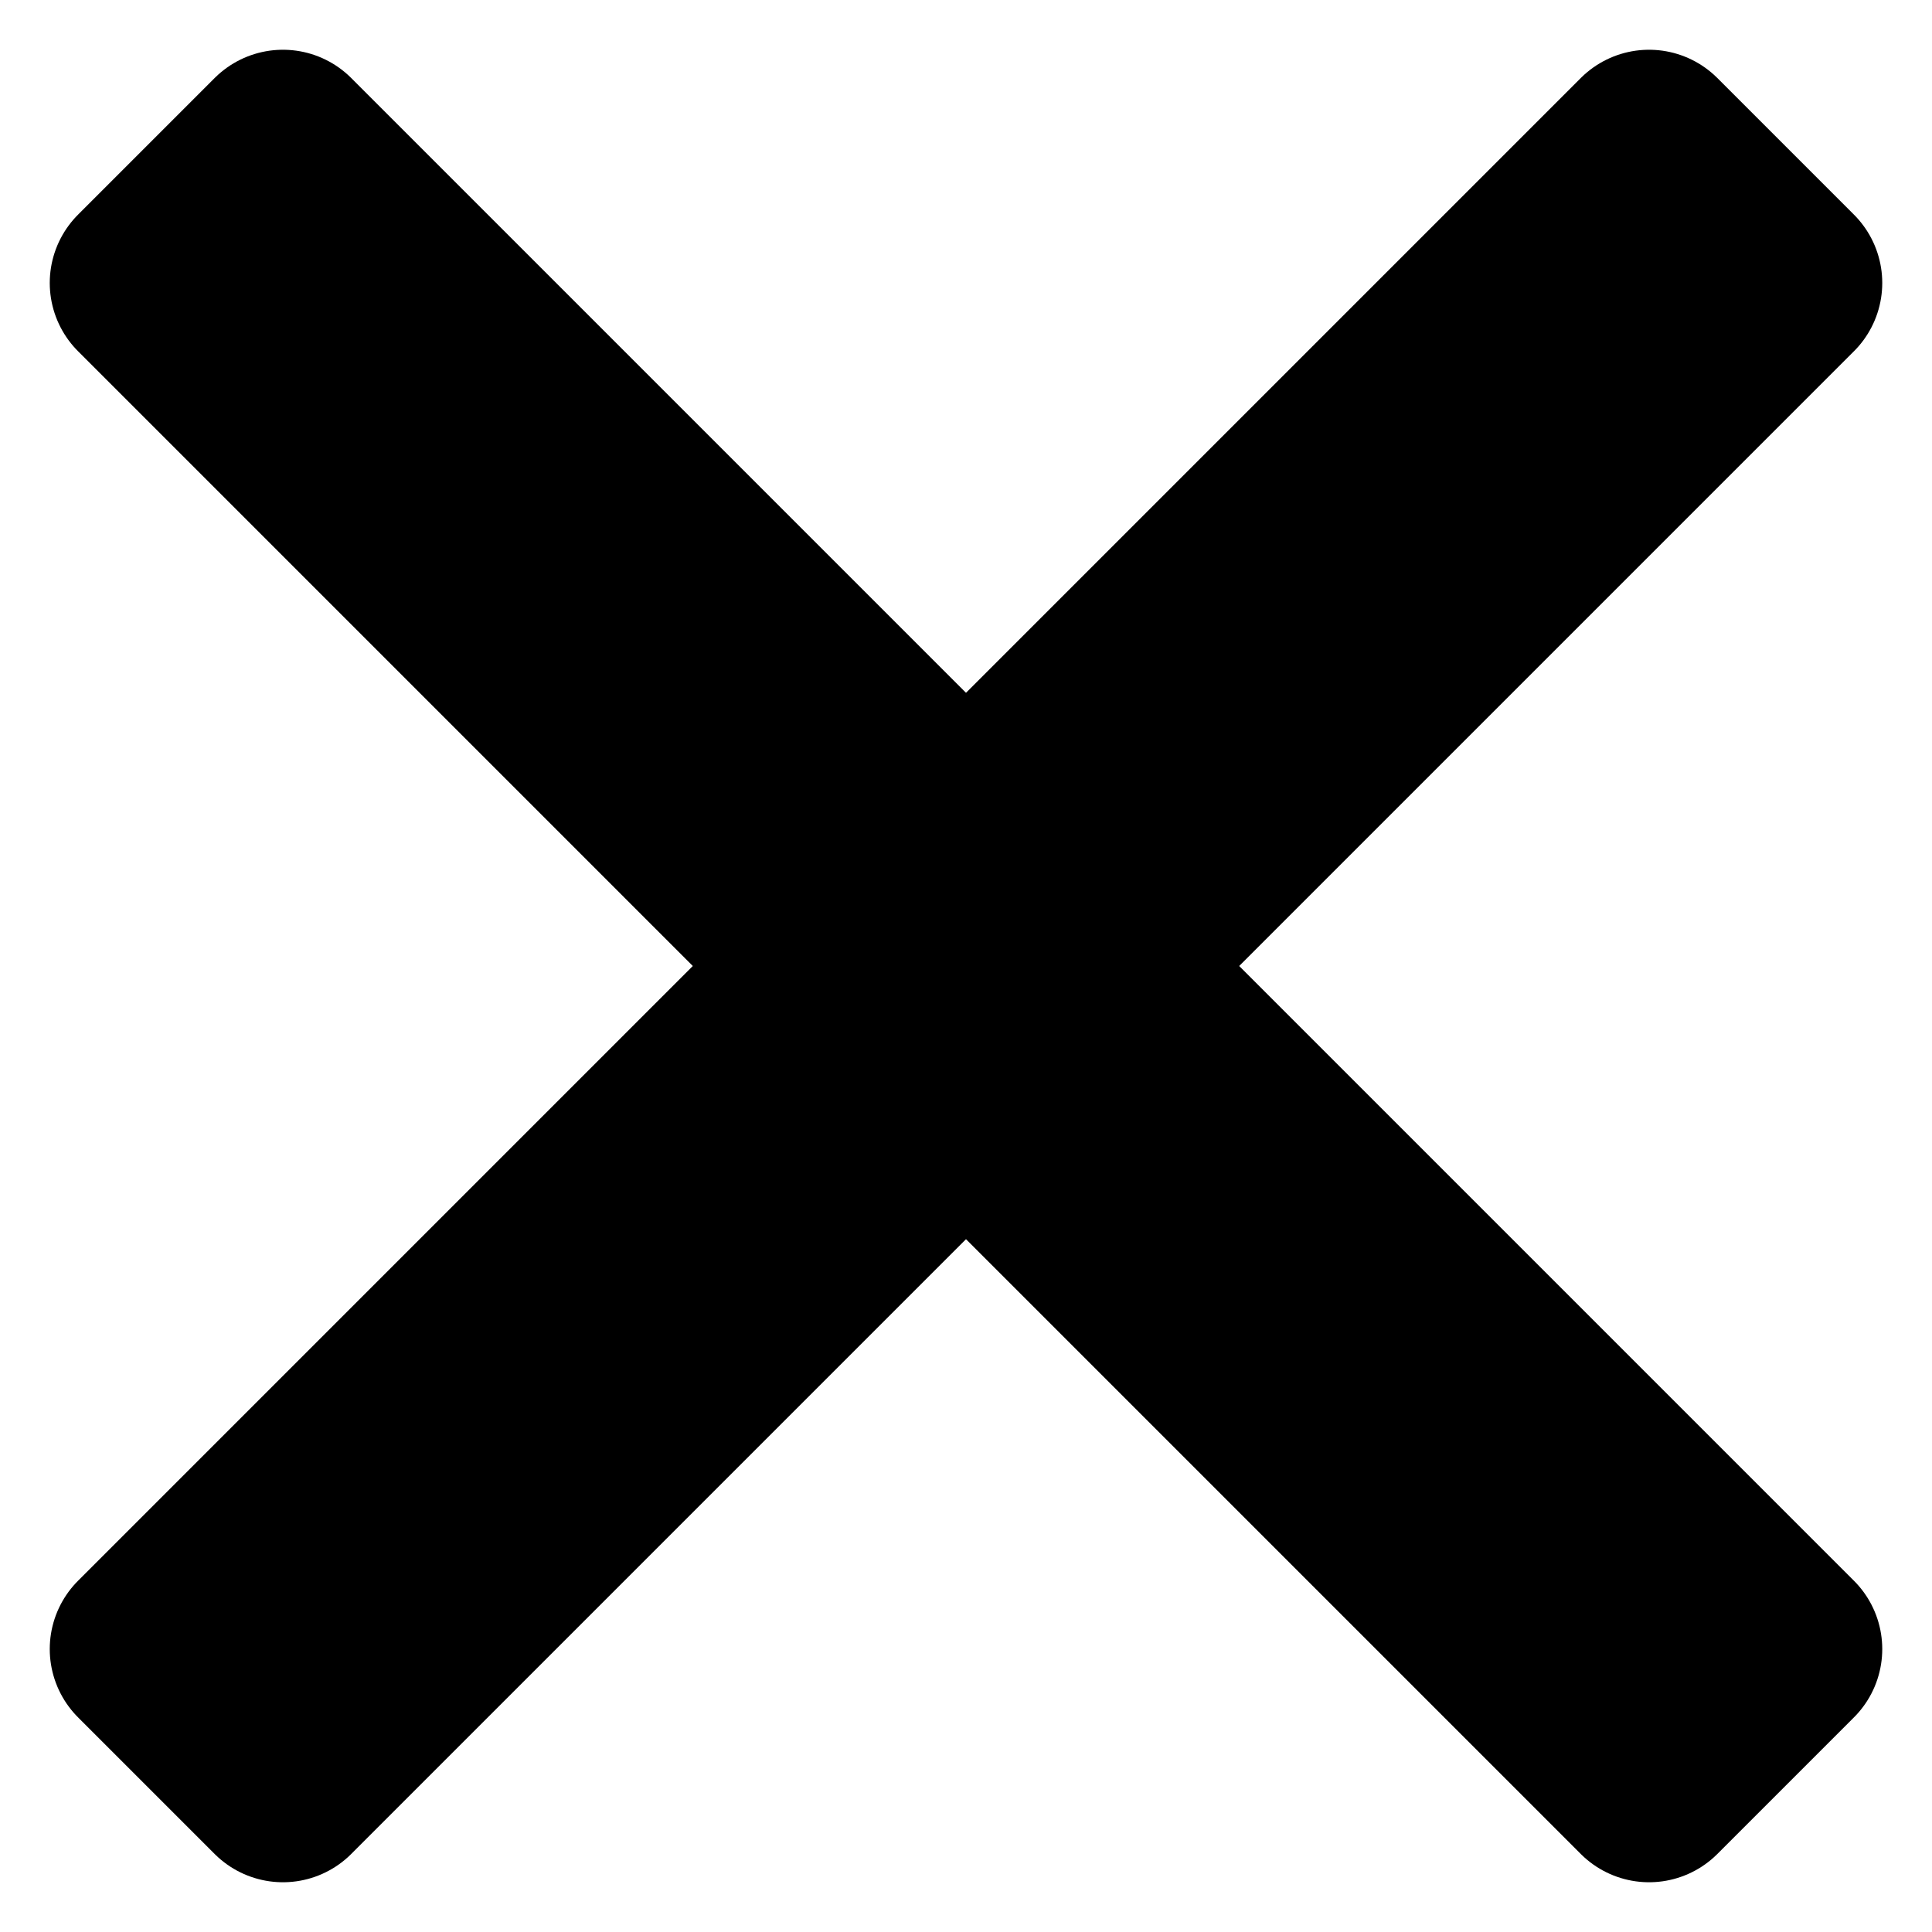
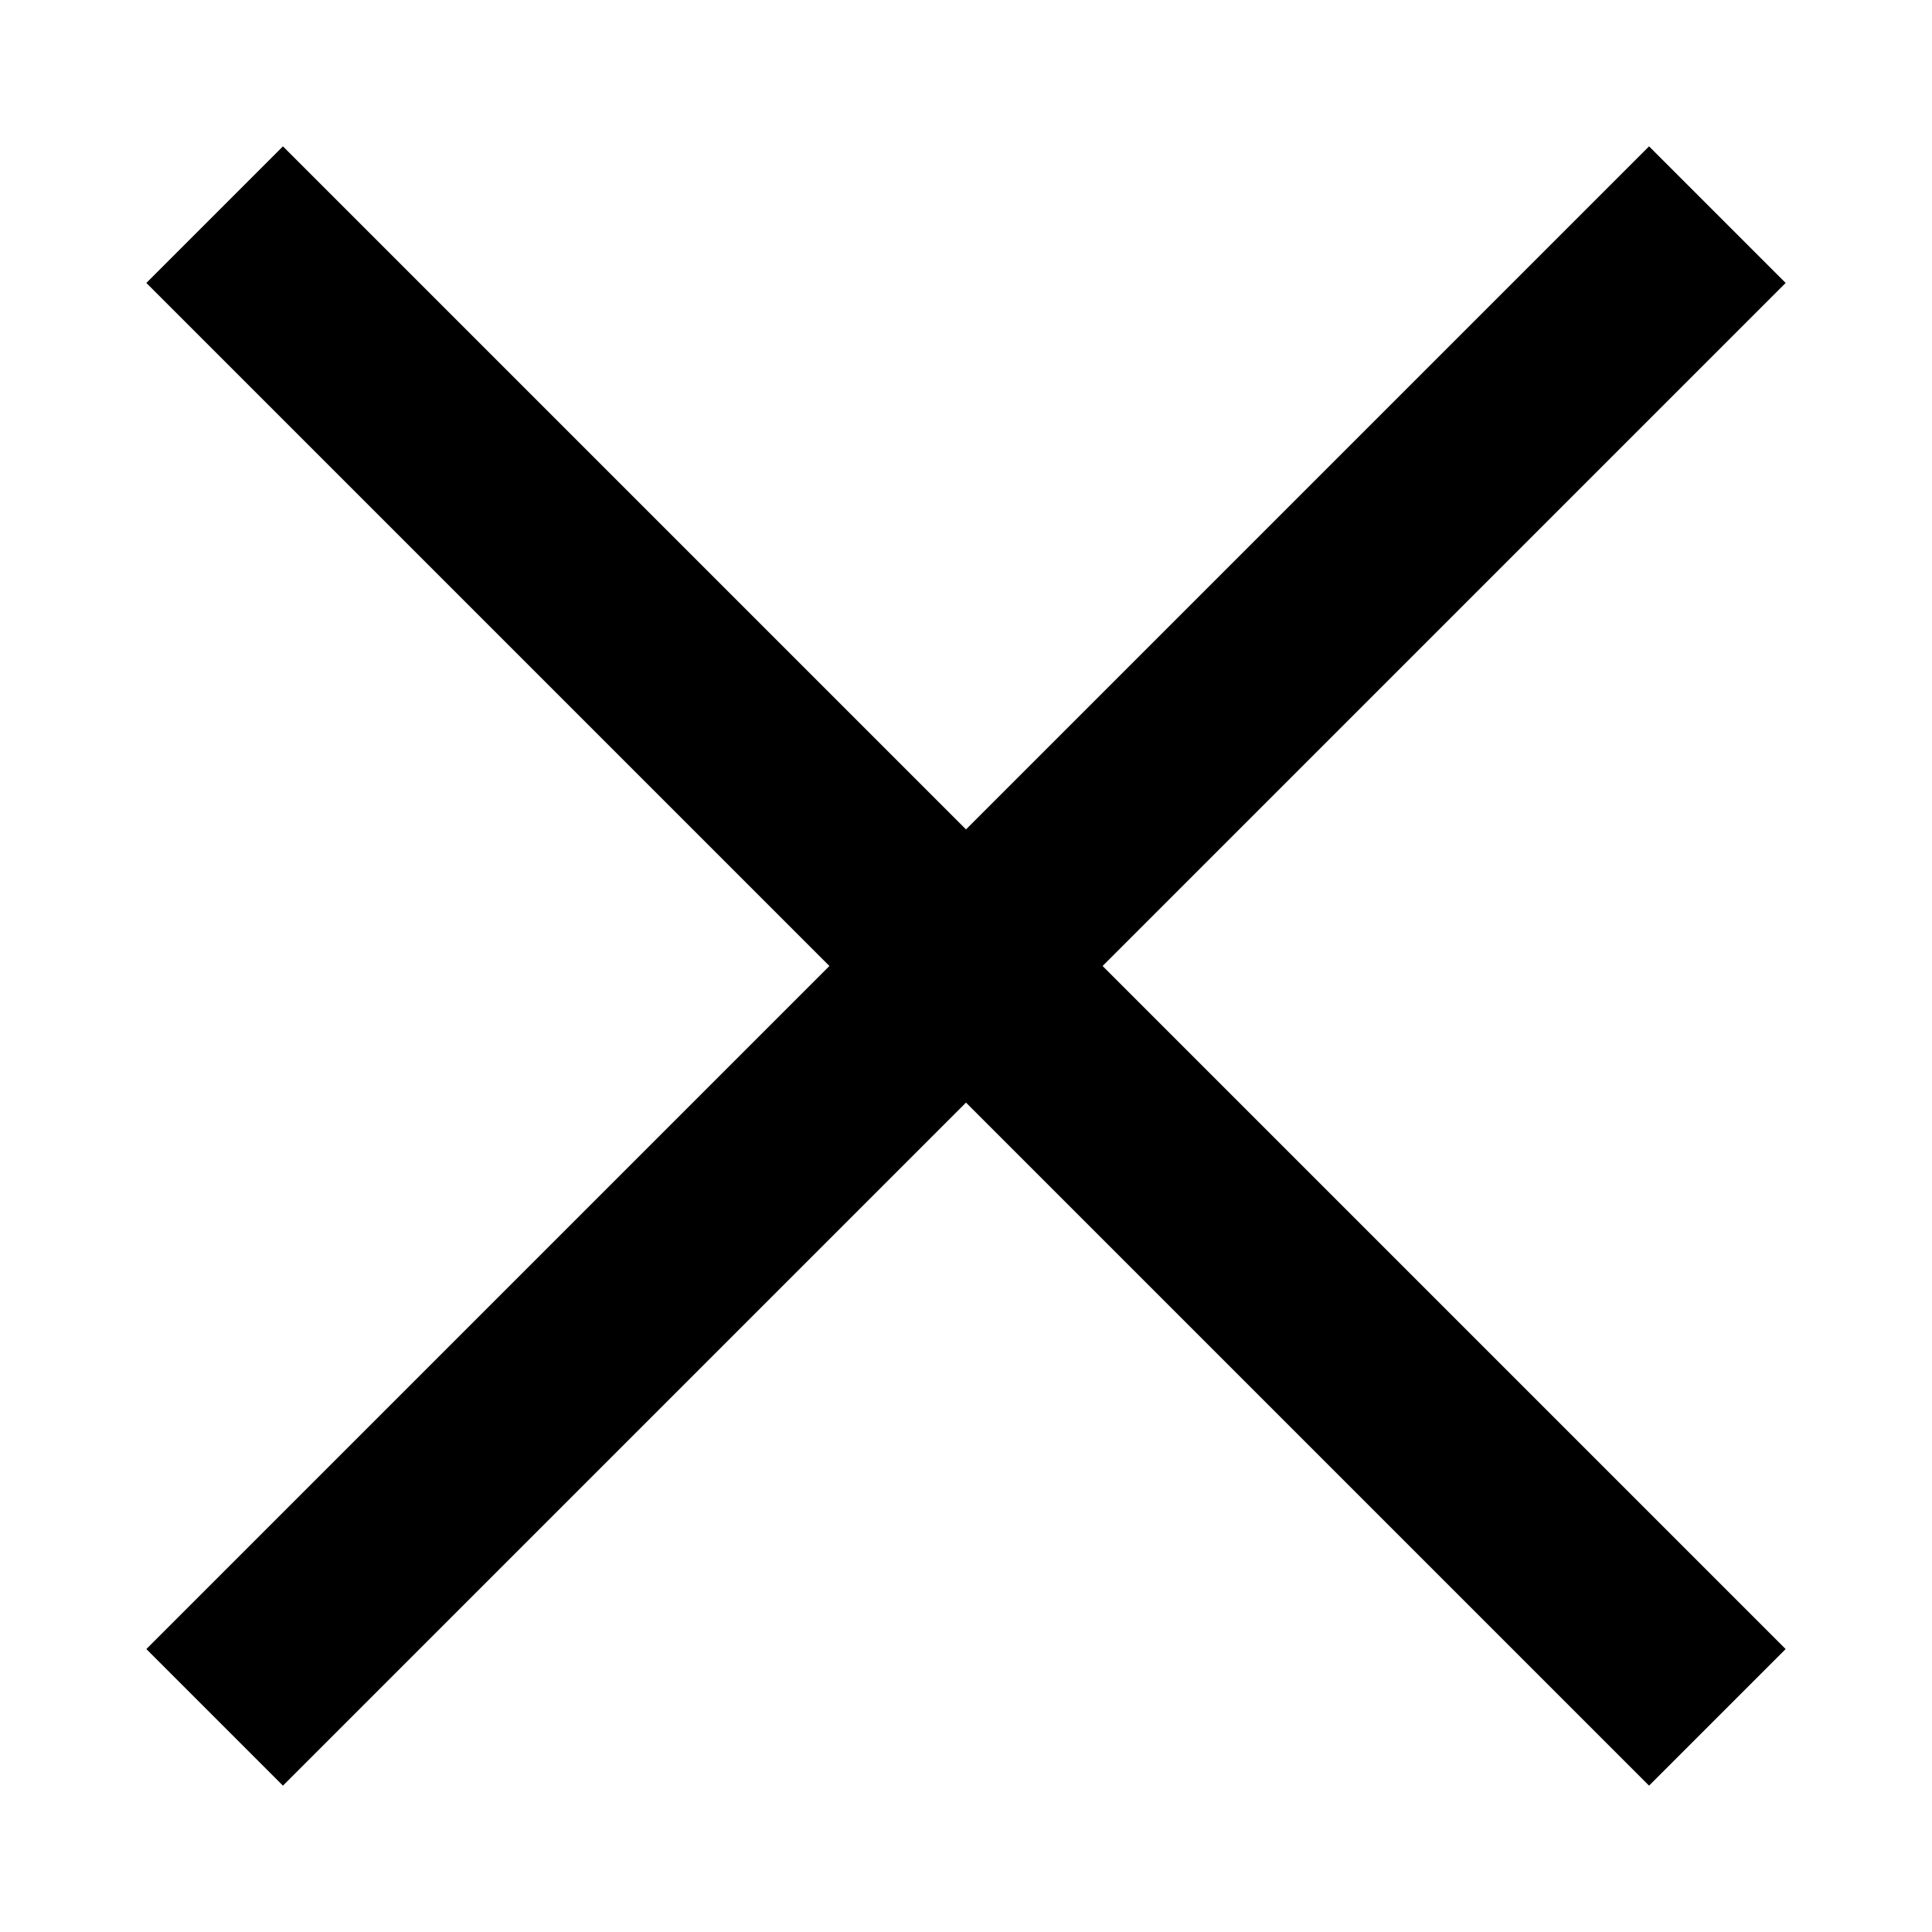
<svg xmlns="http://www.w3.org/2000/svg" viewBox="0 0 20 20">
-   <path d="M10 8.586L2.929 1.515 1.515 2.929 8.586 10l-7.071 7.071 1.414 1.414L10 11.414l7.071 7.071 1.414-1.414L11.414 10l7.071-7.071-1.414-1.414L10 8.586z" stroke="currentColor" fill="currentColor" stroke-width="2" stroke-linecap="round" stroke-linejoin="round" />
+   <path d="M10 8.586L2.929 1.515 1.515 2.929 8.586 10l-7.071 7.071 1.414 1.414L10 11.414l7.071 7.071 1.414-1.414L11.414 10l7.071-7.071-1.414-1.414L10 8.586z" />
</svg>
